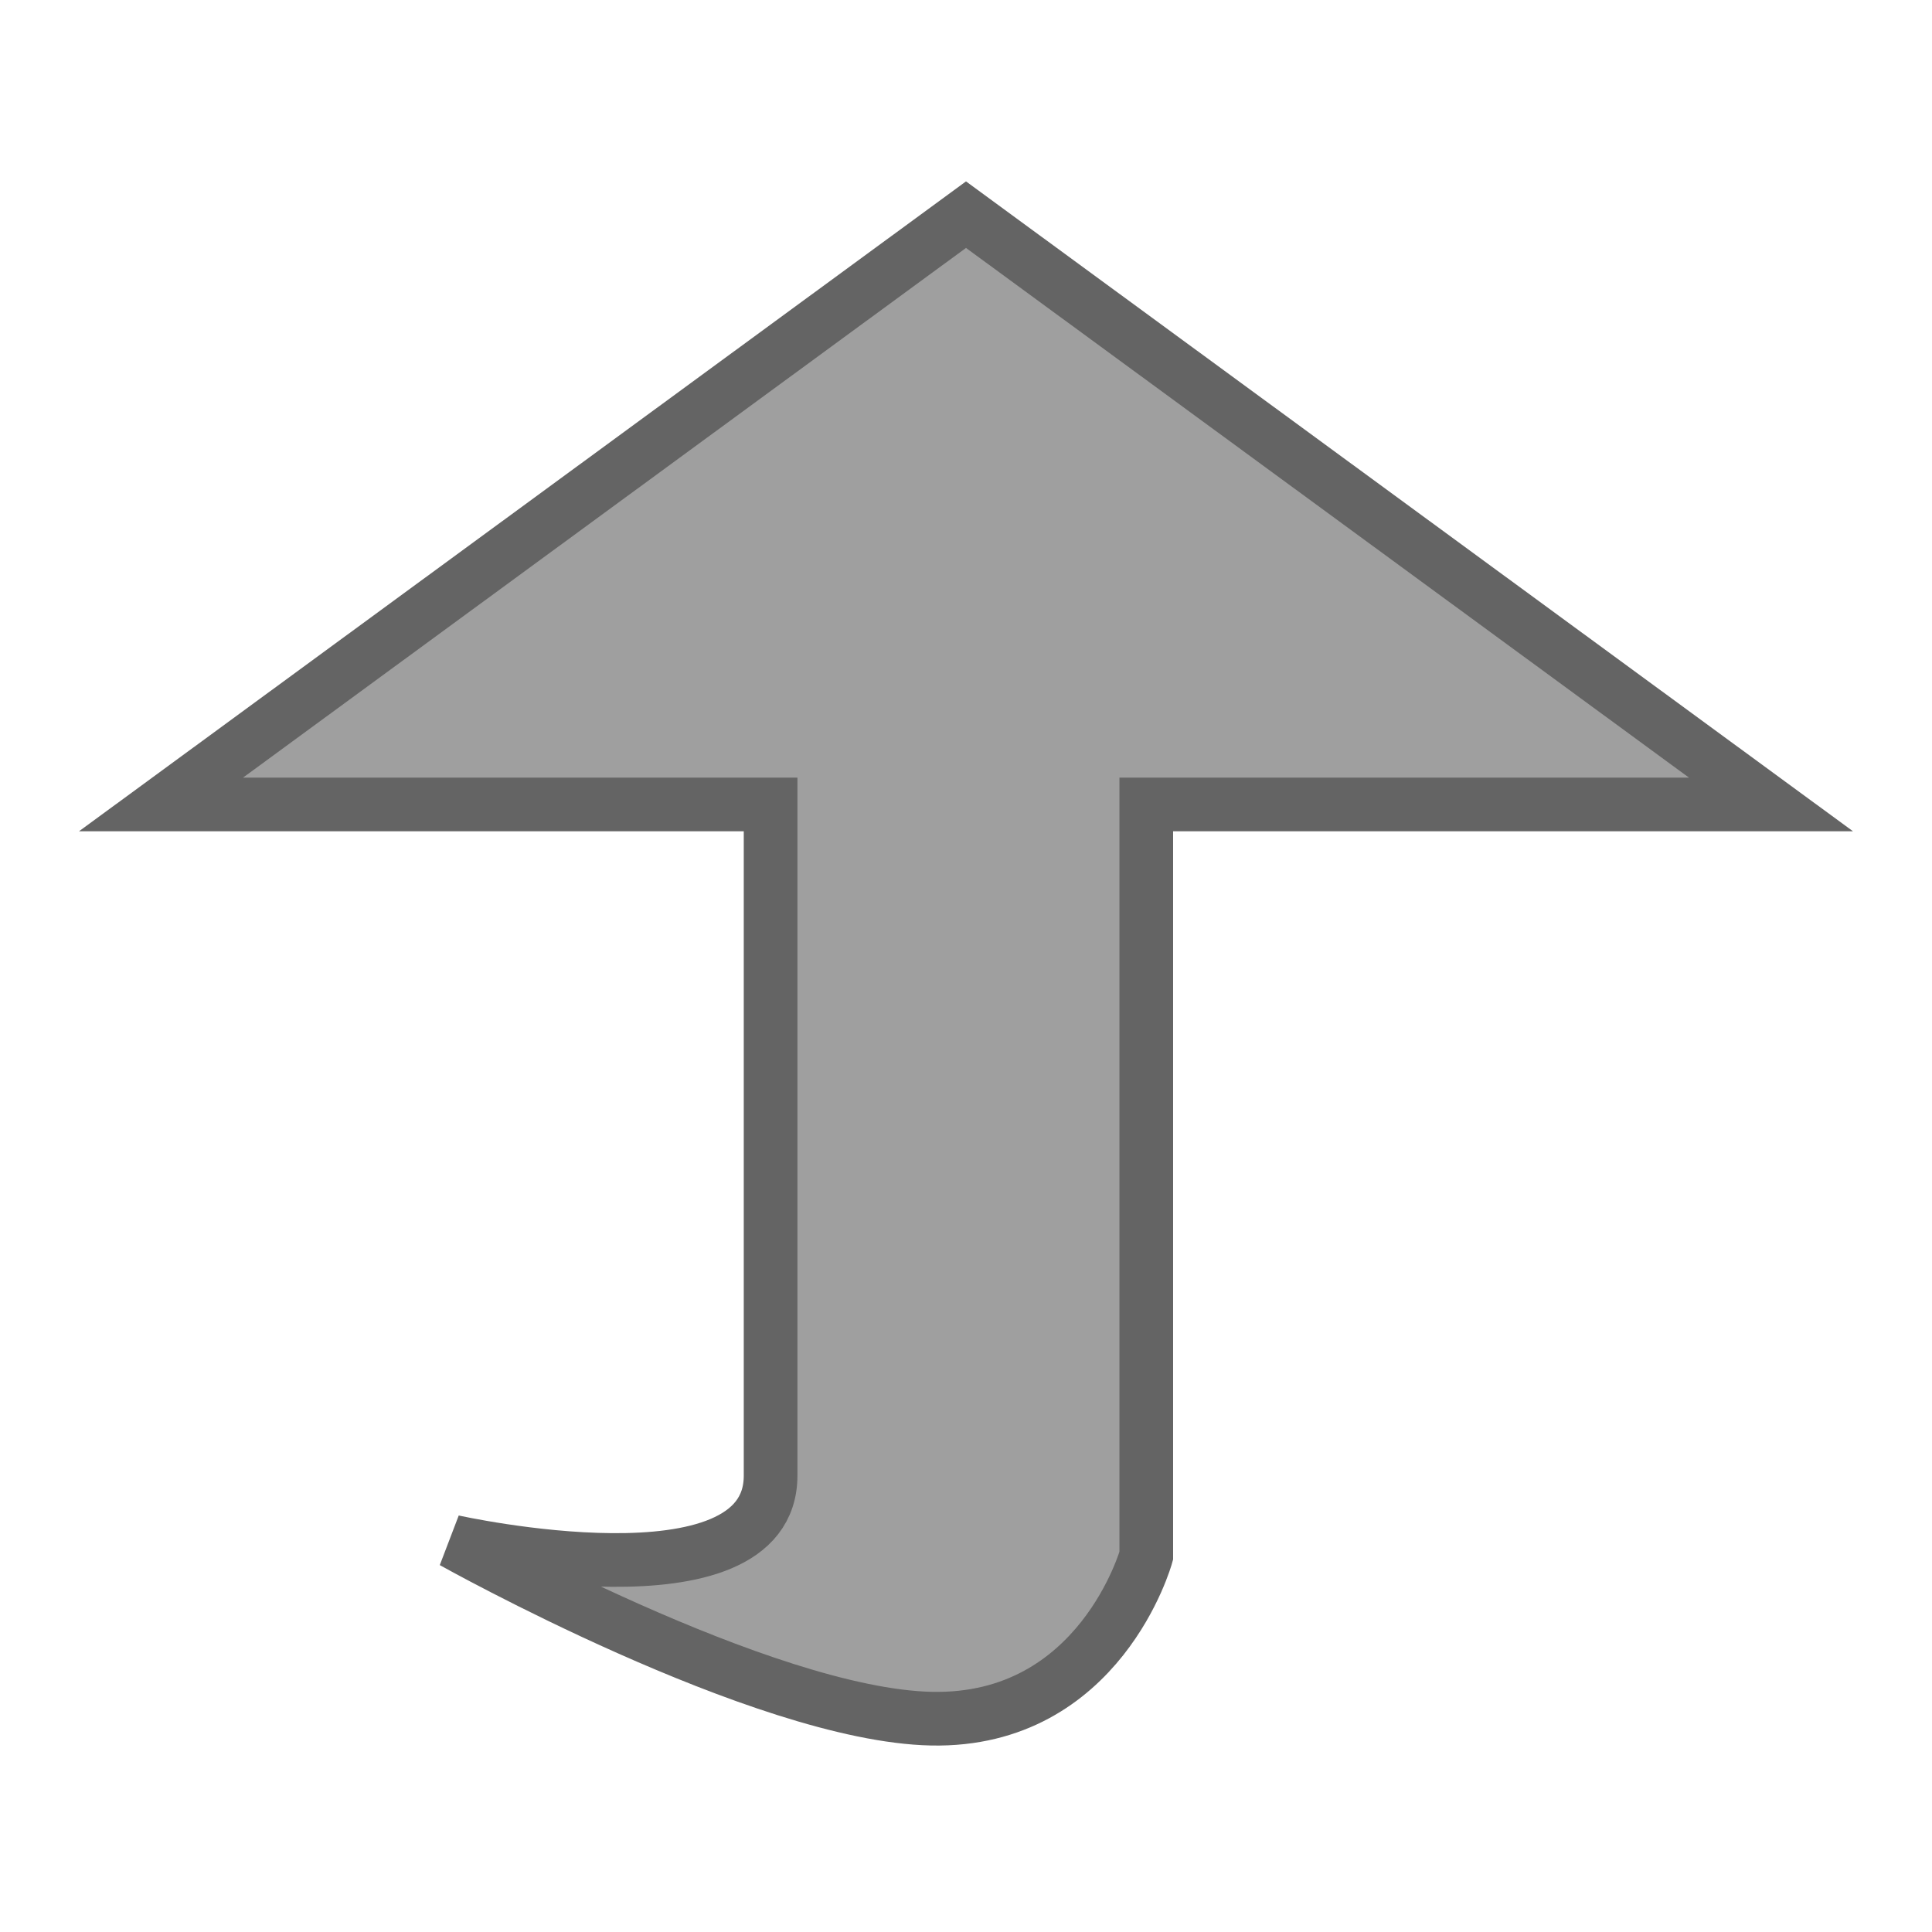
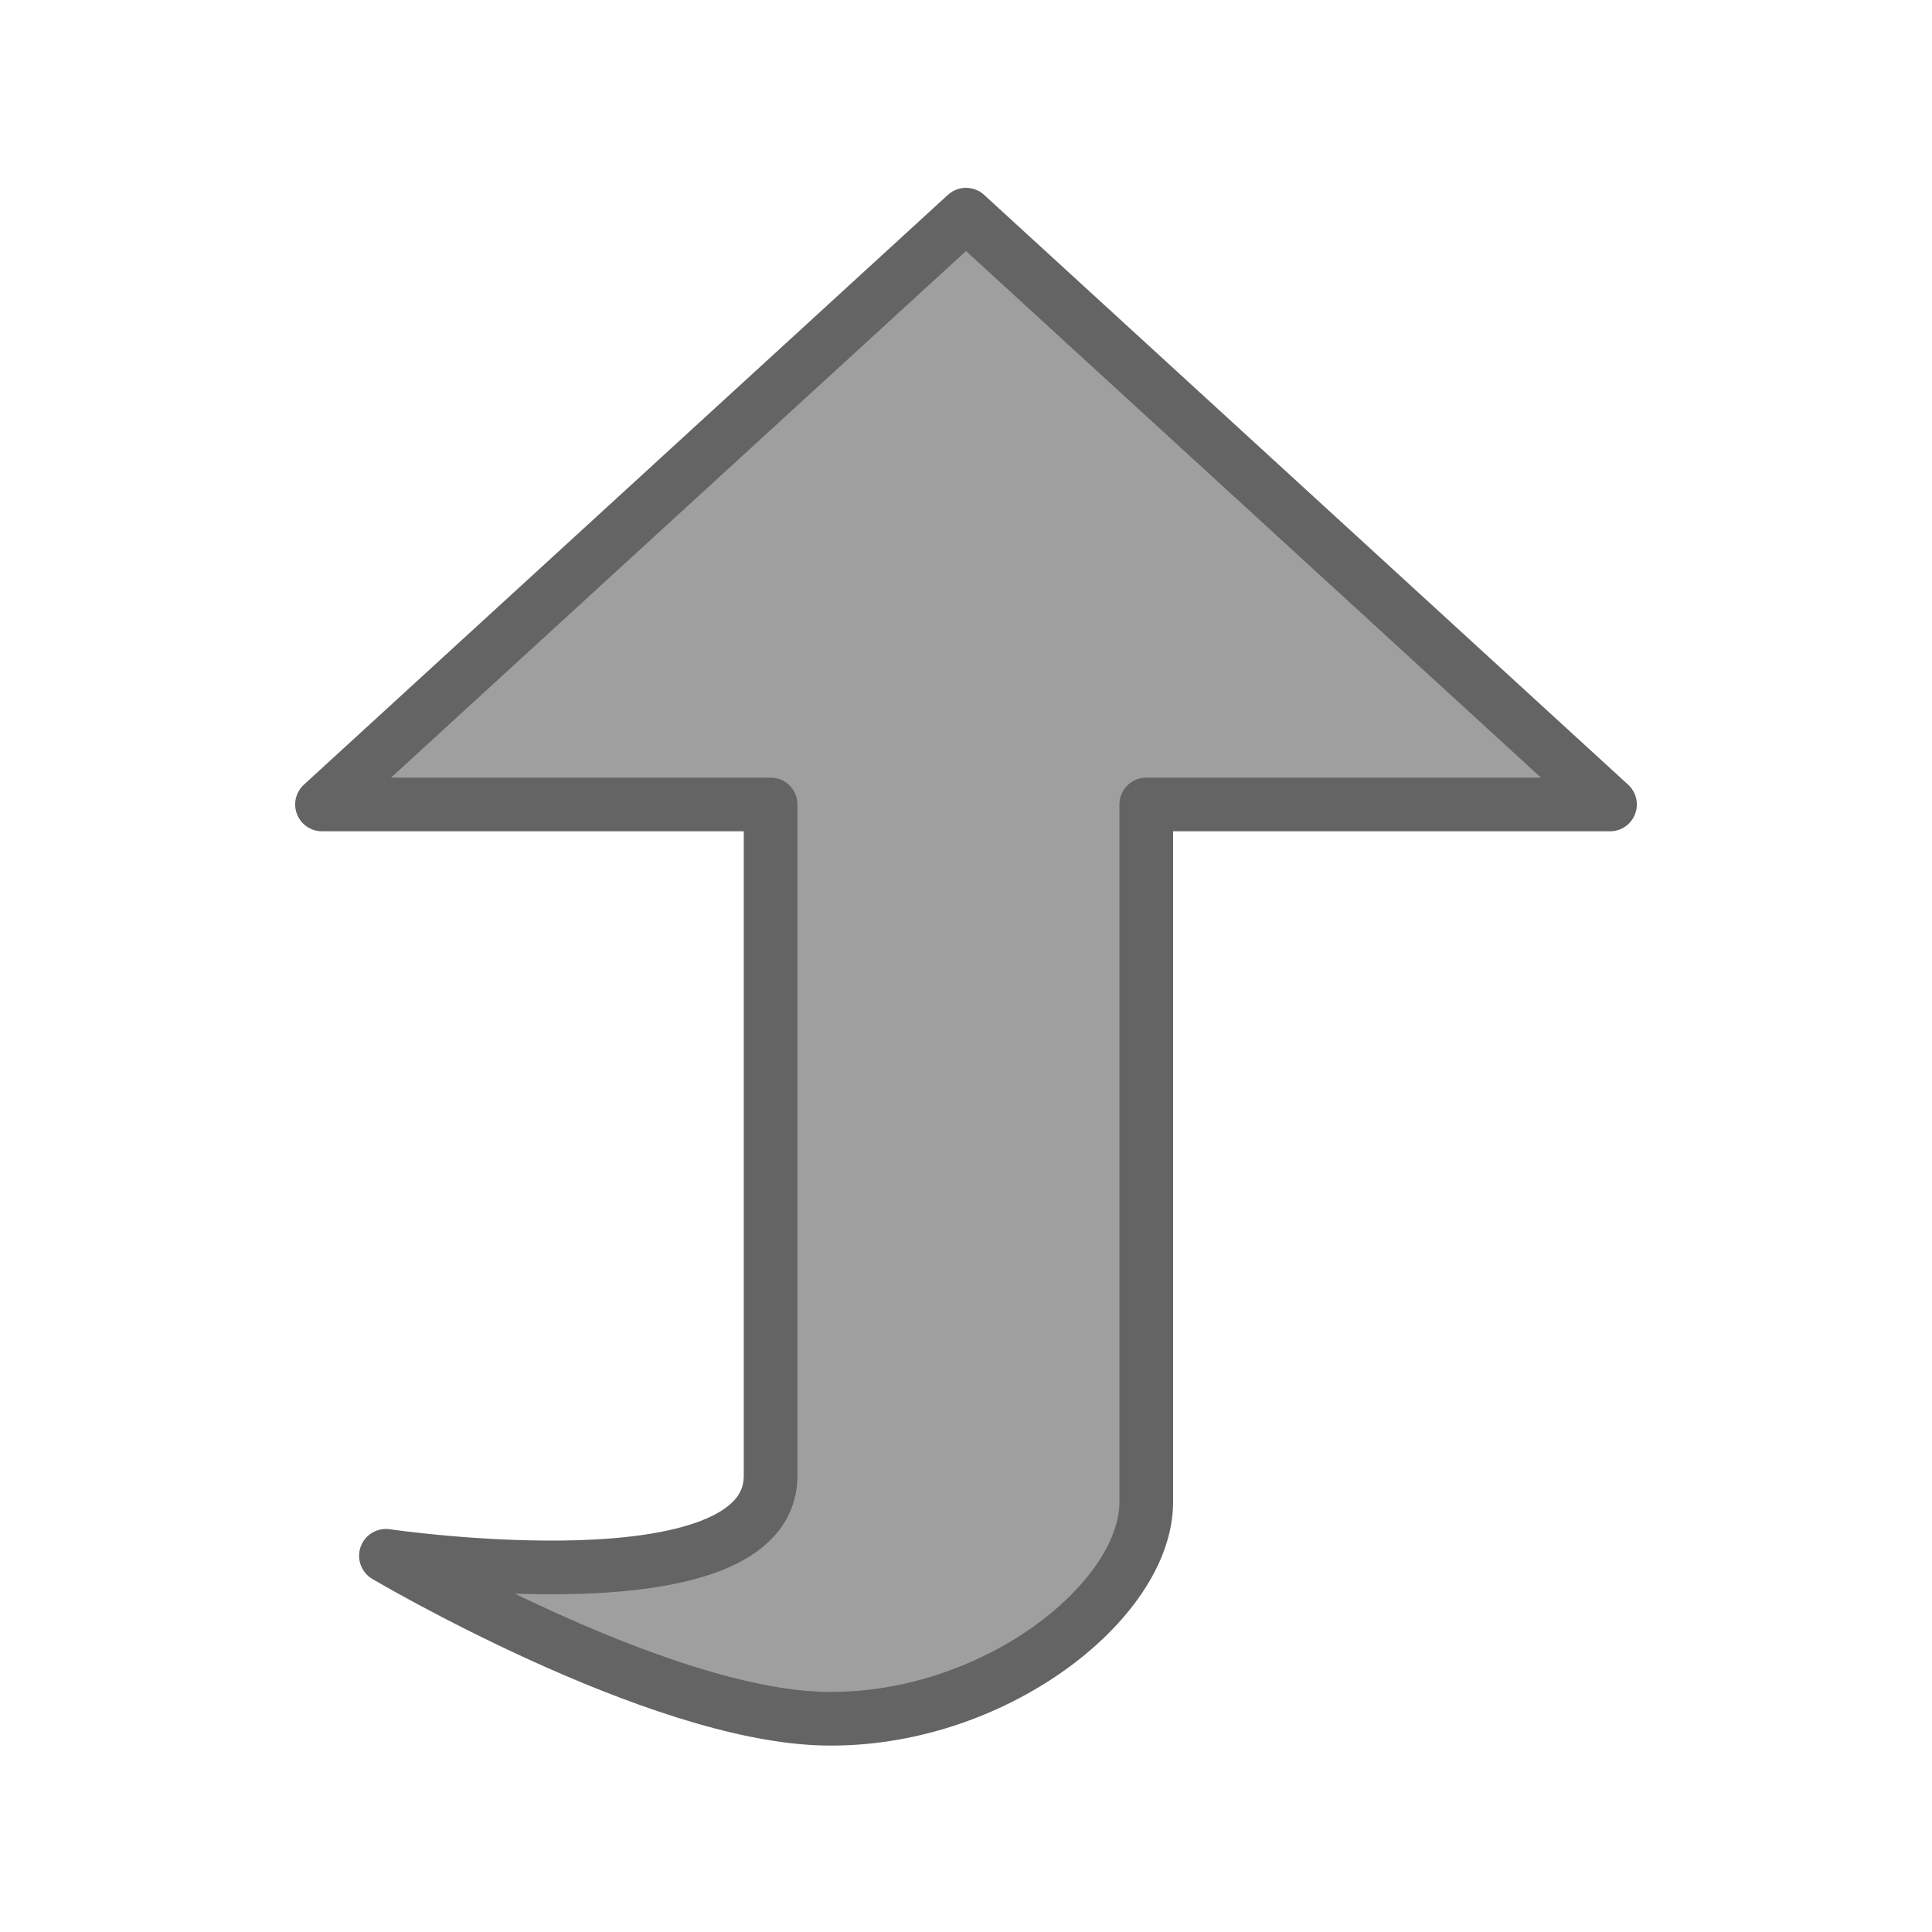
- <svg xmlns="http://www.w3.org/2000/svg" width="36px" height="36px" viewBox="0 0 36 36" version="1.1">
-   <defs />
+ <svg xmlns="http://www.w3.org/2000/svg" xmlns:xlink="http://www.w3.org/1999/xlink" width="36px" height="36px" viewBox="0 0 36 36" version="1.1">
+   <defs>
+     <path id="path-1" d="M14.359,27.496 C14.359,30.047 7.191,28.99 7.191,28.99 C7.191,28.99 12.215,31.961 15.359,32.025 C18.503,32.089 21.359,29.833 21.359,27.99 C21.359,26.146 21.359,14.99 21.359,14.99 L30,14.99 L18,4 L6,14.99 L14.359,14.99 C14.359,14.99 14.359,24.946 14.359,27.496 Z" />
+   </defs>
  <g id="Page-1" stroke="none" stroke-width="1" fill="none" fill-rule="evenodd">
-     <g id="back_top" stroke="#646464" fill="#9F9F9F">
-       <path d="M14.359,27.496 C14.359,30.047 8.439,28.727 8.439,28.727 C8.439,28.727 14.215,31.961 17.359,32.025 C20.503,32.089 21.359,28.99 21.359,28.99 L21.359,14.99 L33,14.99 L18,4 L3,14.99 L14.359,14.99 C14.359,14.99 14.359,24.946 14.359,27.496 Z" id="Rectangle-3" />
+     <g id="back_top">
+       <g id="Rectangle-3">
+         <use stroke="#646464" stroke-width="1" stroke-linecap="round" stroke-linejoin="round" fill="#9F9F9F" fill-rule="evenodd" xlink:href="#path-1" />
+         <use stroke="none" fill="none" xlink:href="#path-1" />
+       </g>
    </g>
  </g>
</svg>
